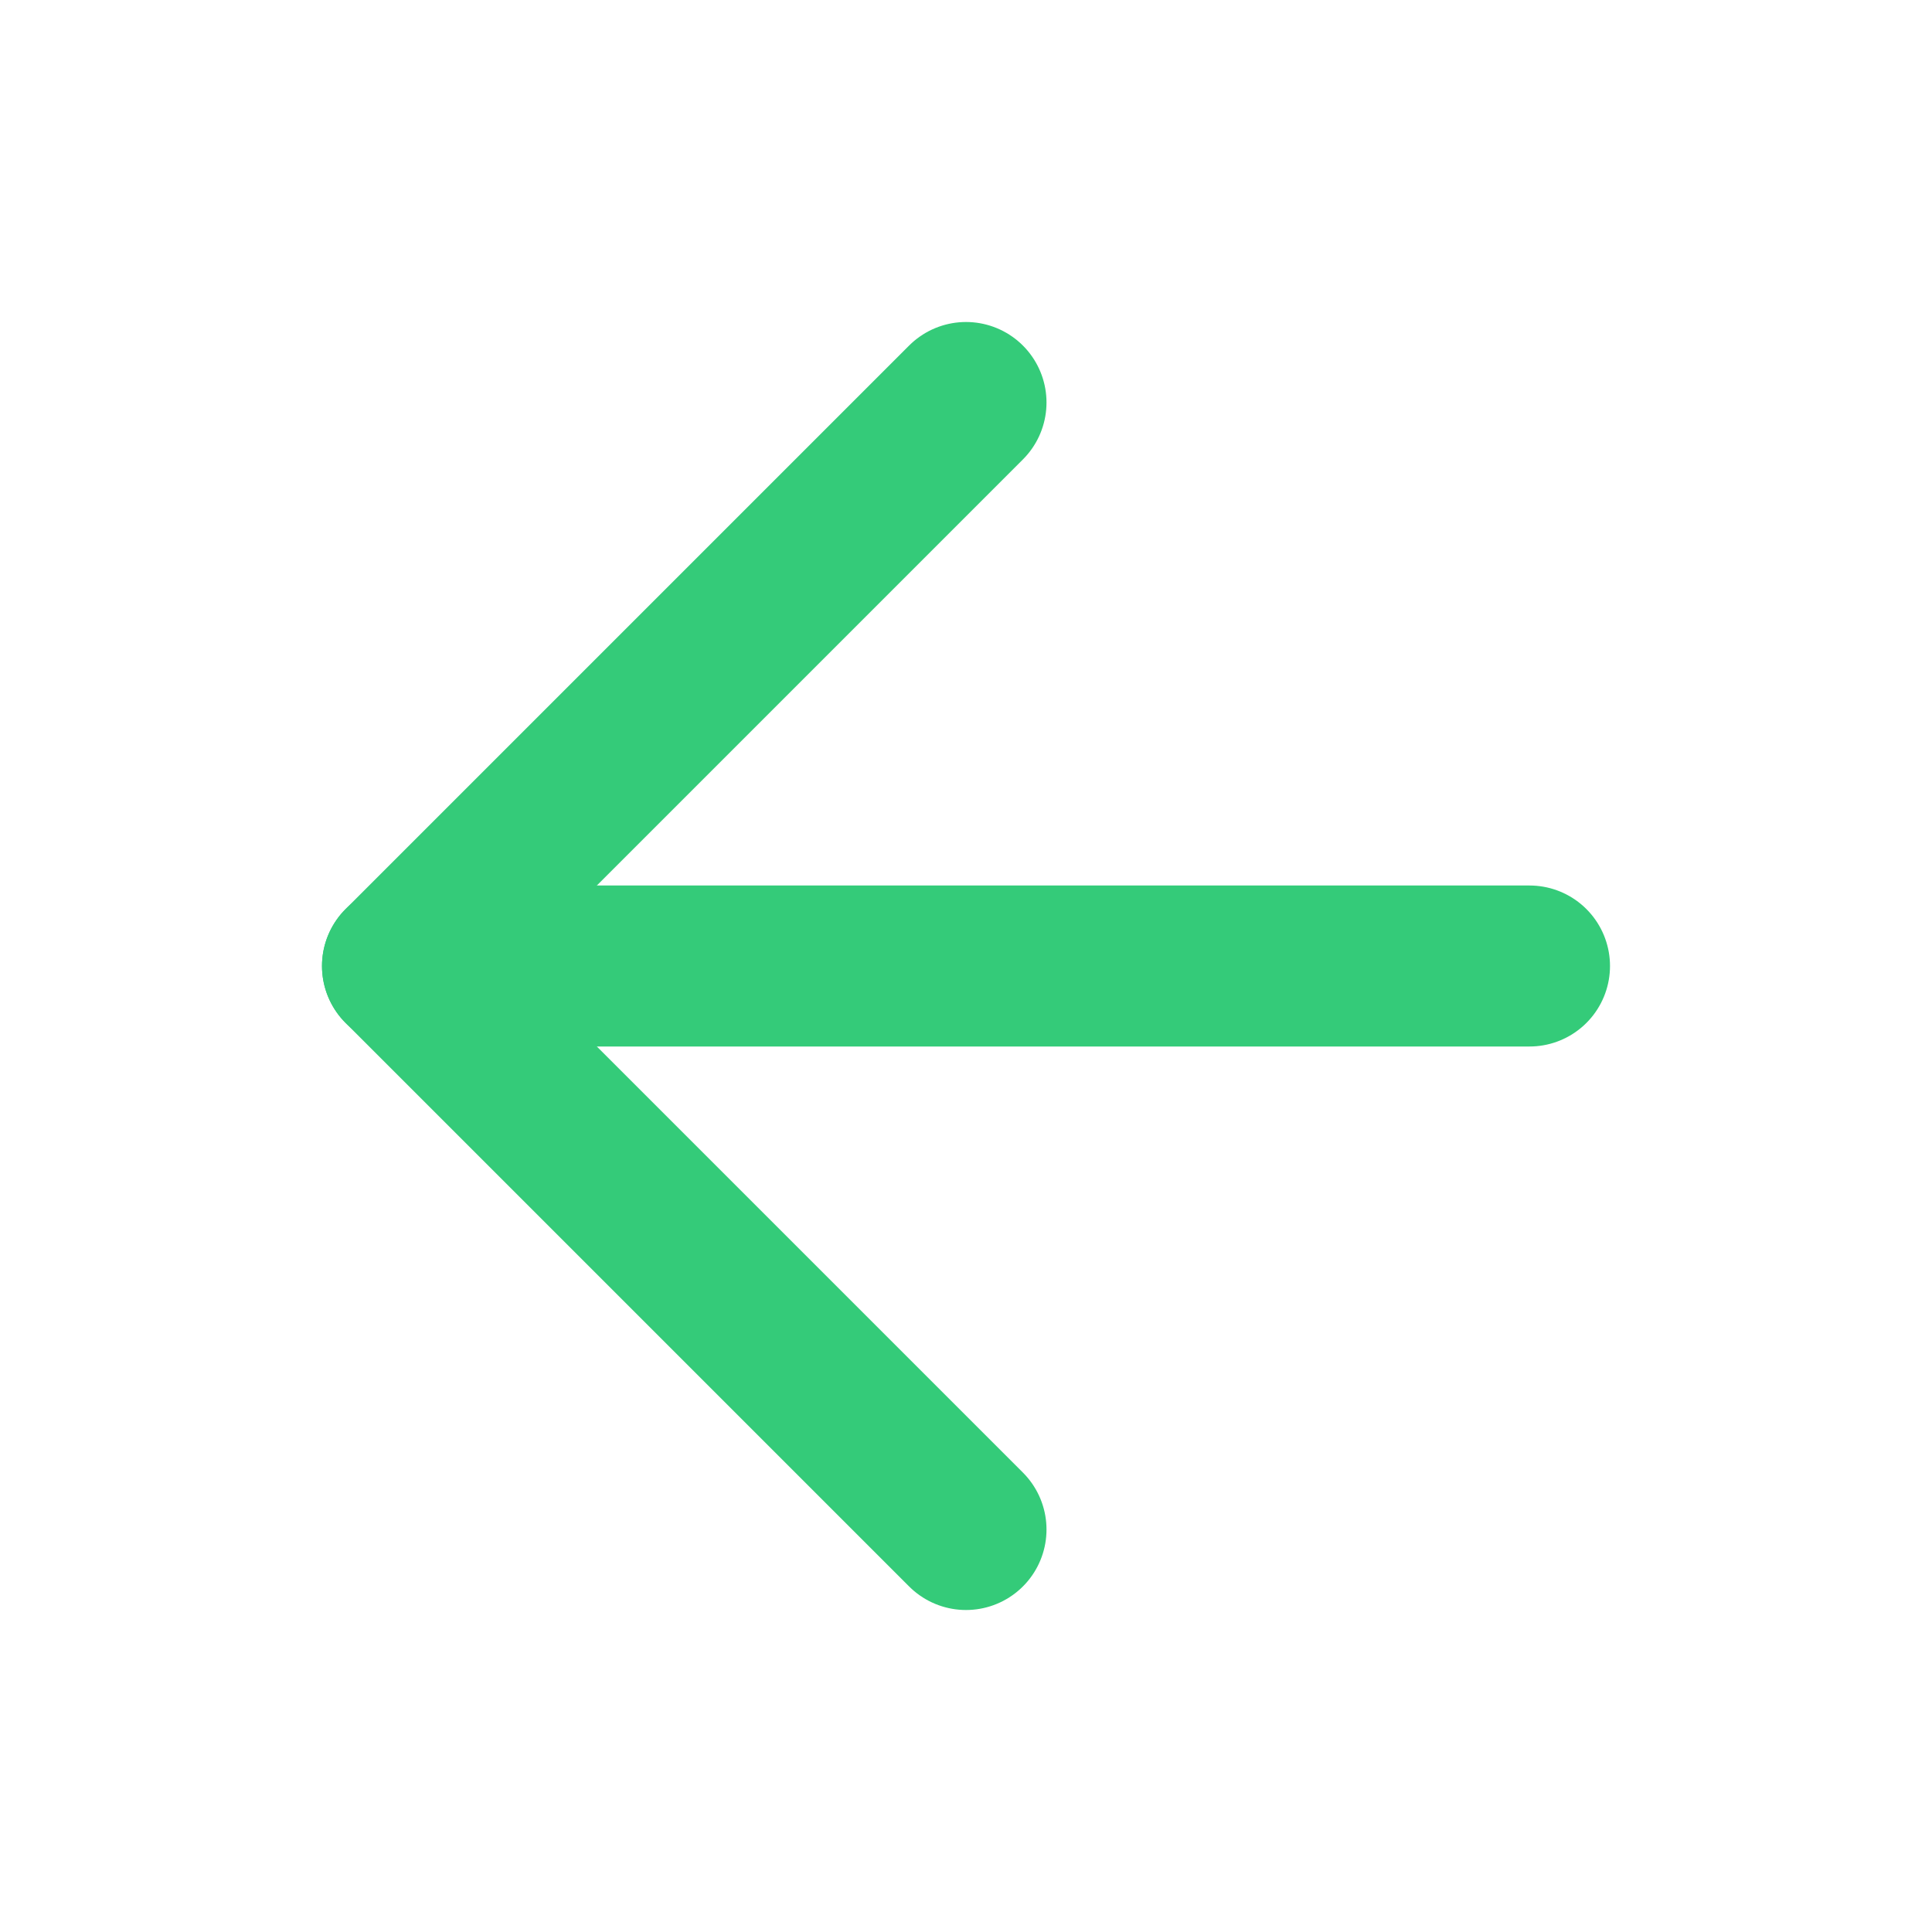
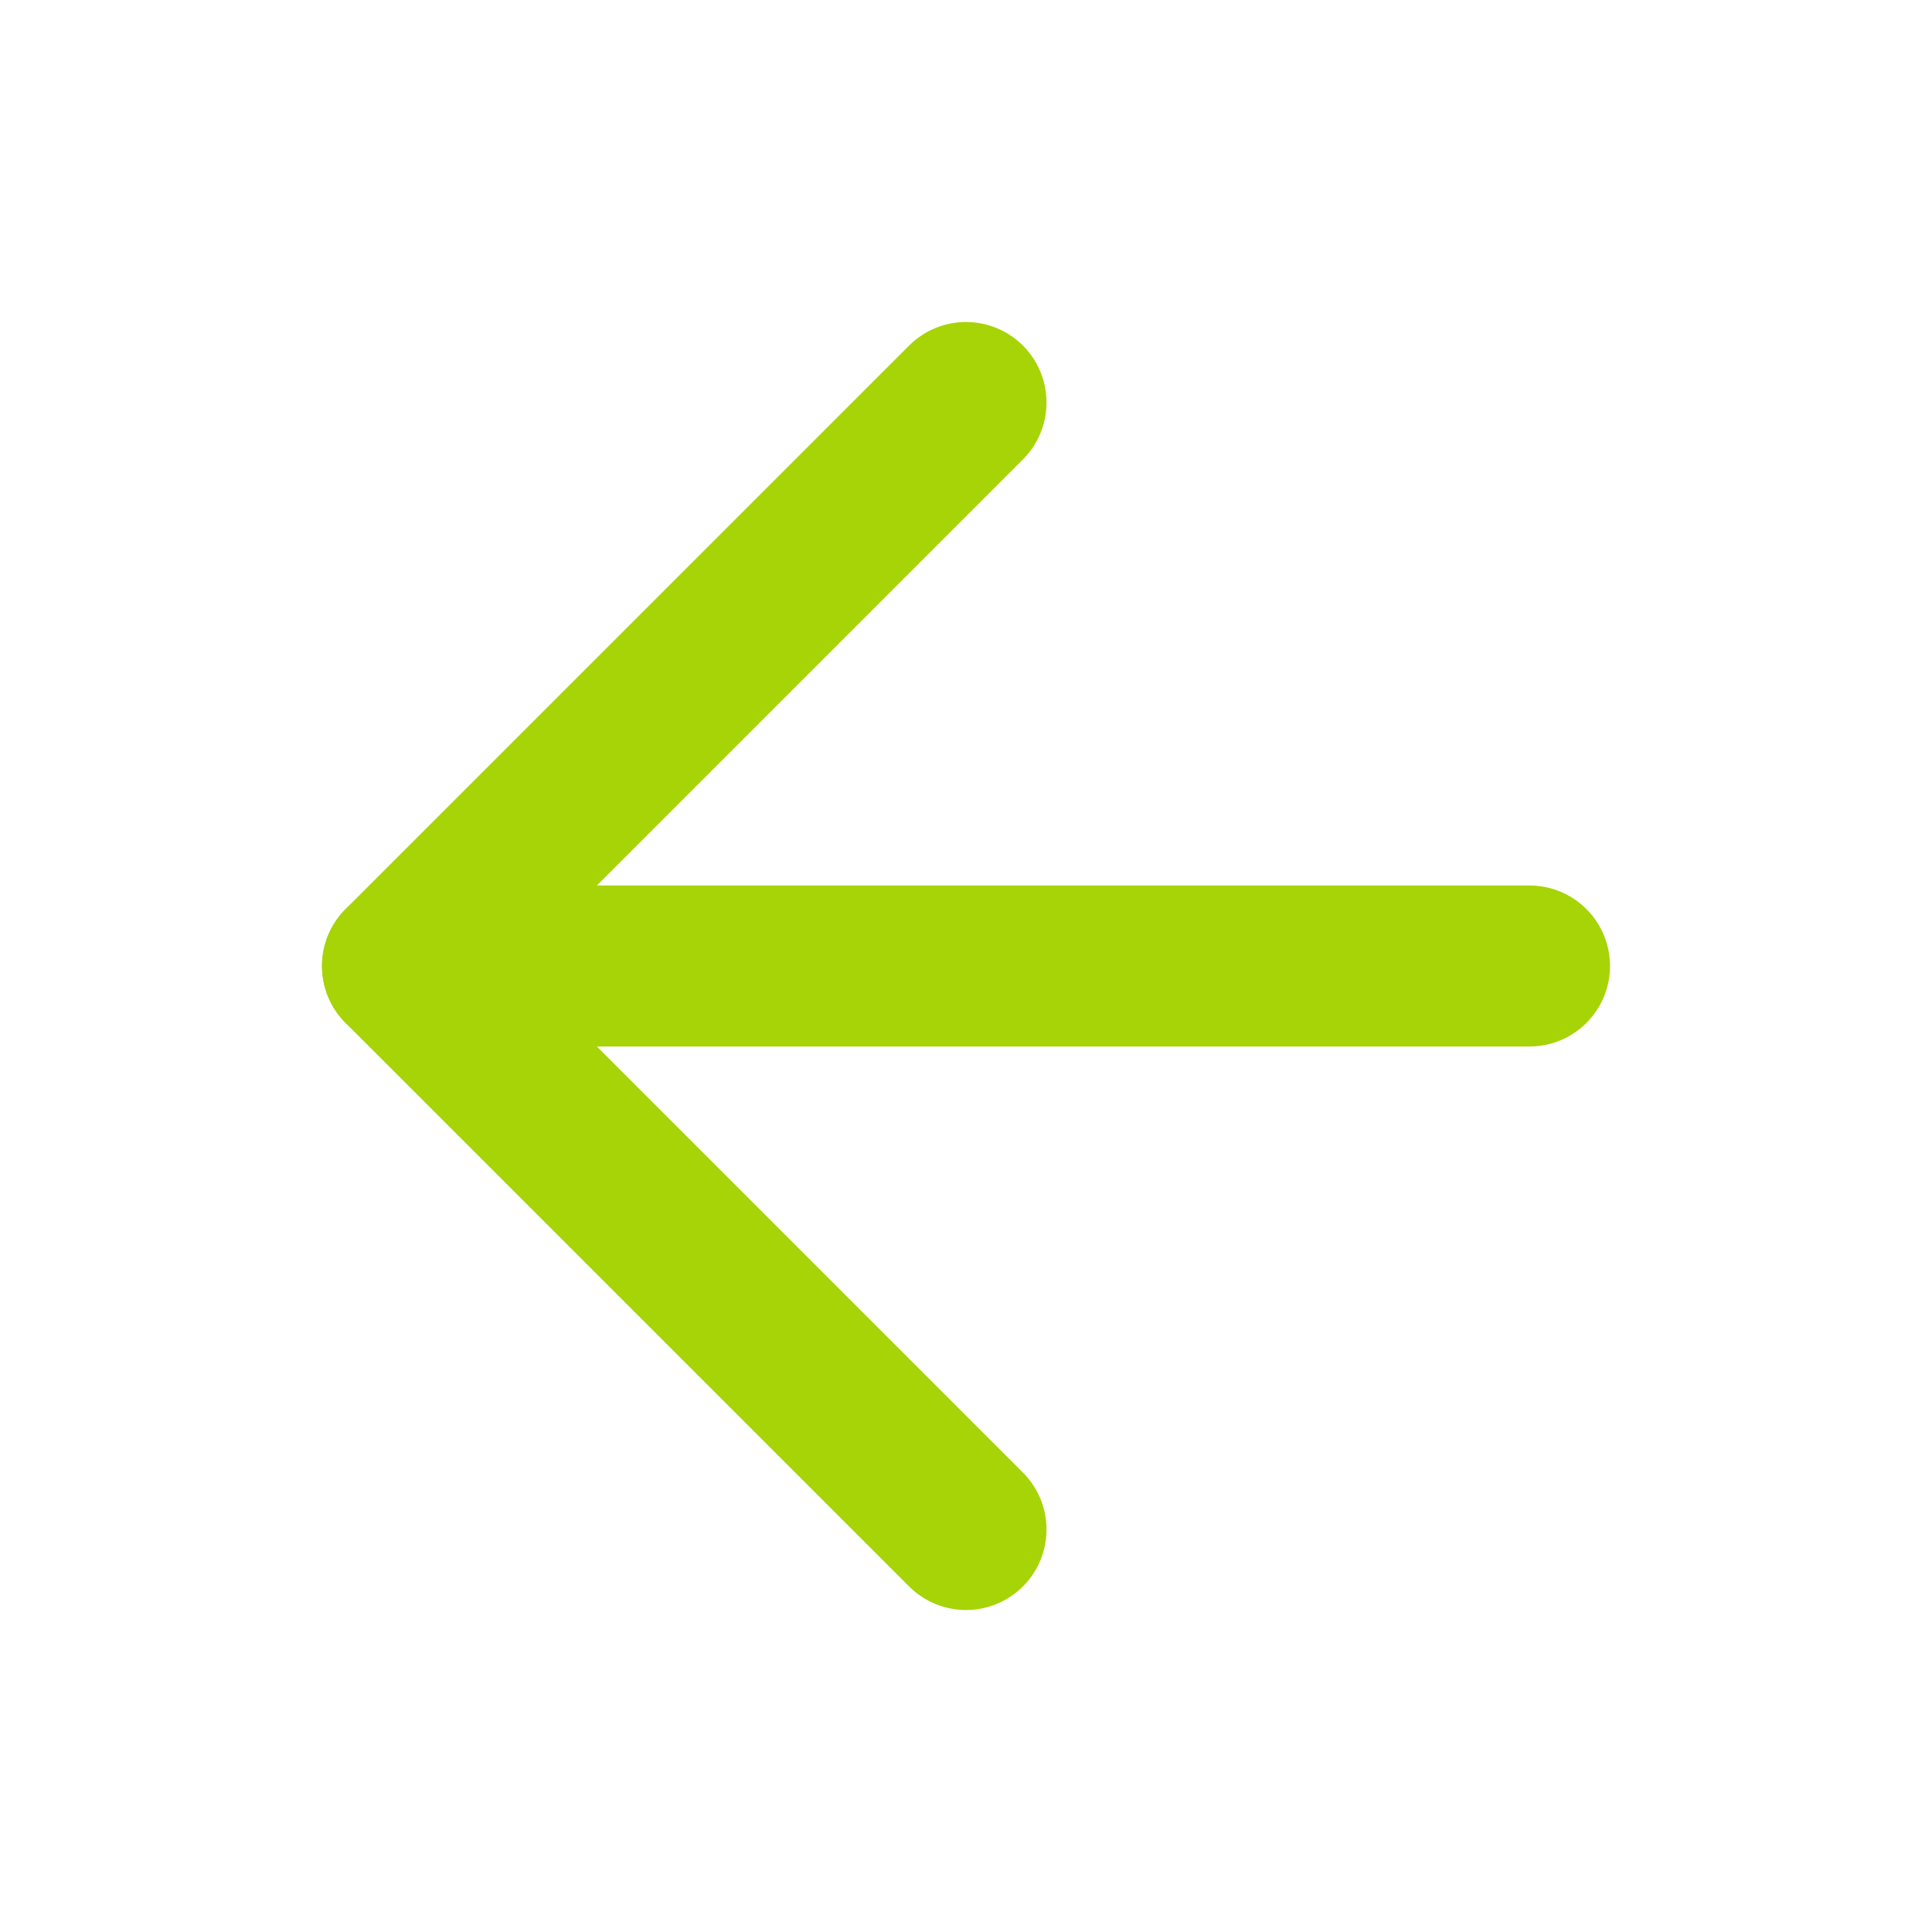
- <svg xmlns="http://www.w3.org/2000/svg" width="24" height="24" viewBox="0 0 24 24" fill="none" stroke="#34CB79" stroke-width="2" stroke-linecap="round" stroke-linejoin="round" class="feather feather-arrow-left">
+ <svg xmlns="http://www.w3.org/2000/svg" width="24" height="24" viewBox="0 0 24 24" fill="none" stroke="#A6D406" stroke-width="2" stroke-linecap="round" stroke-linejoin="round" class="feather feather-arrow-left">
  <line x1="19" y1="12" x2="5" y2="12" />
  <polyline points="12 19 5 12 12 5" />
</svg>
